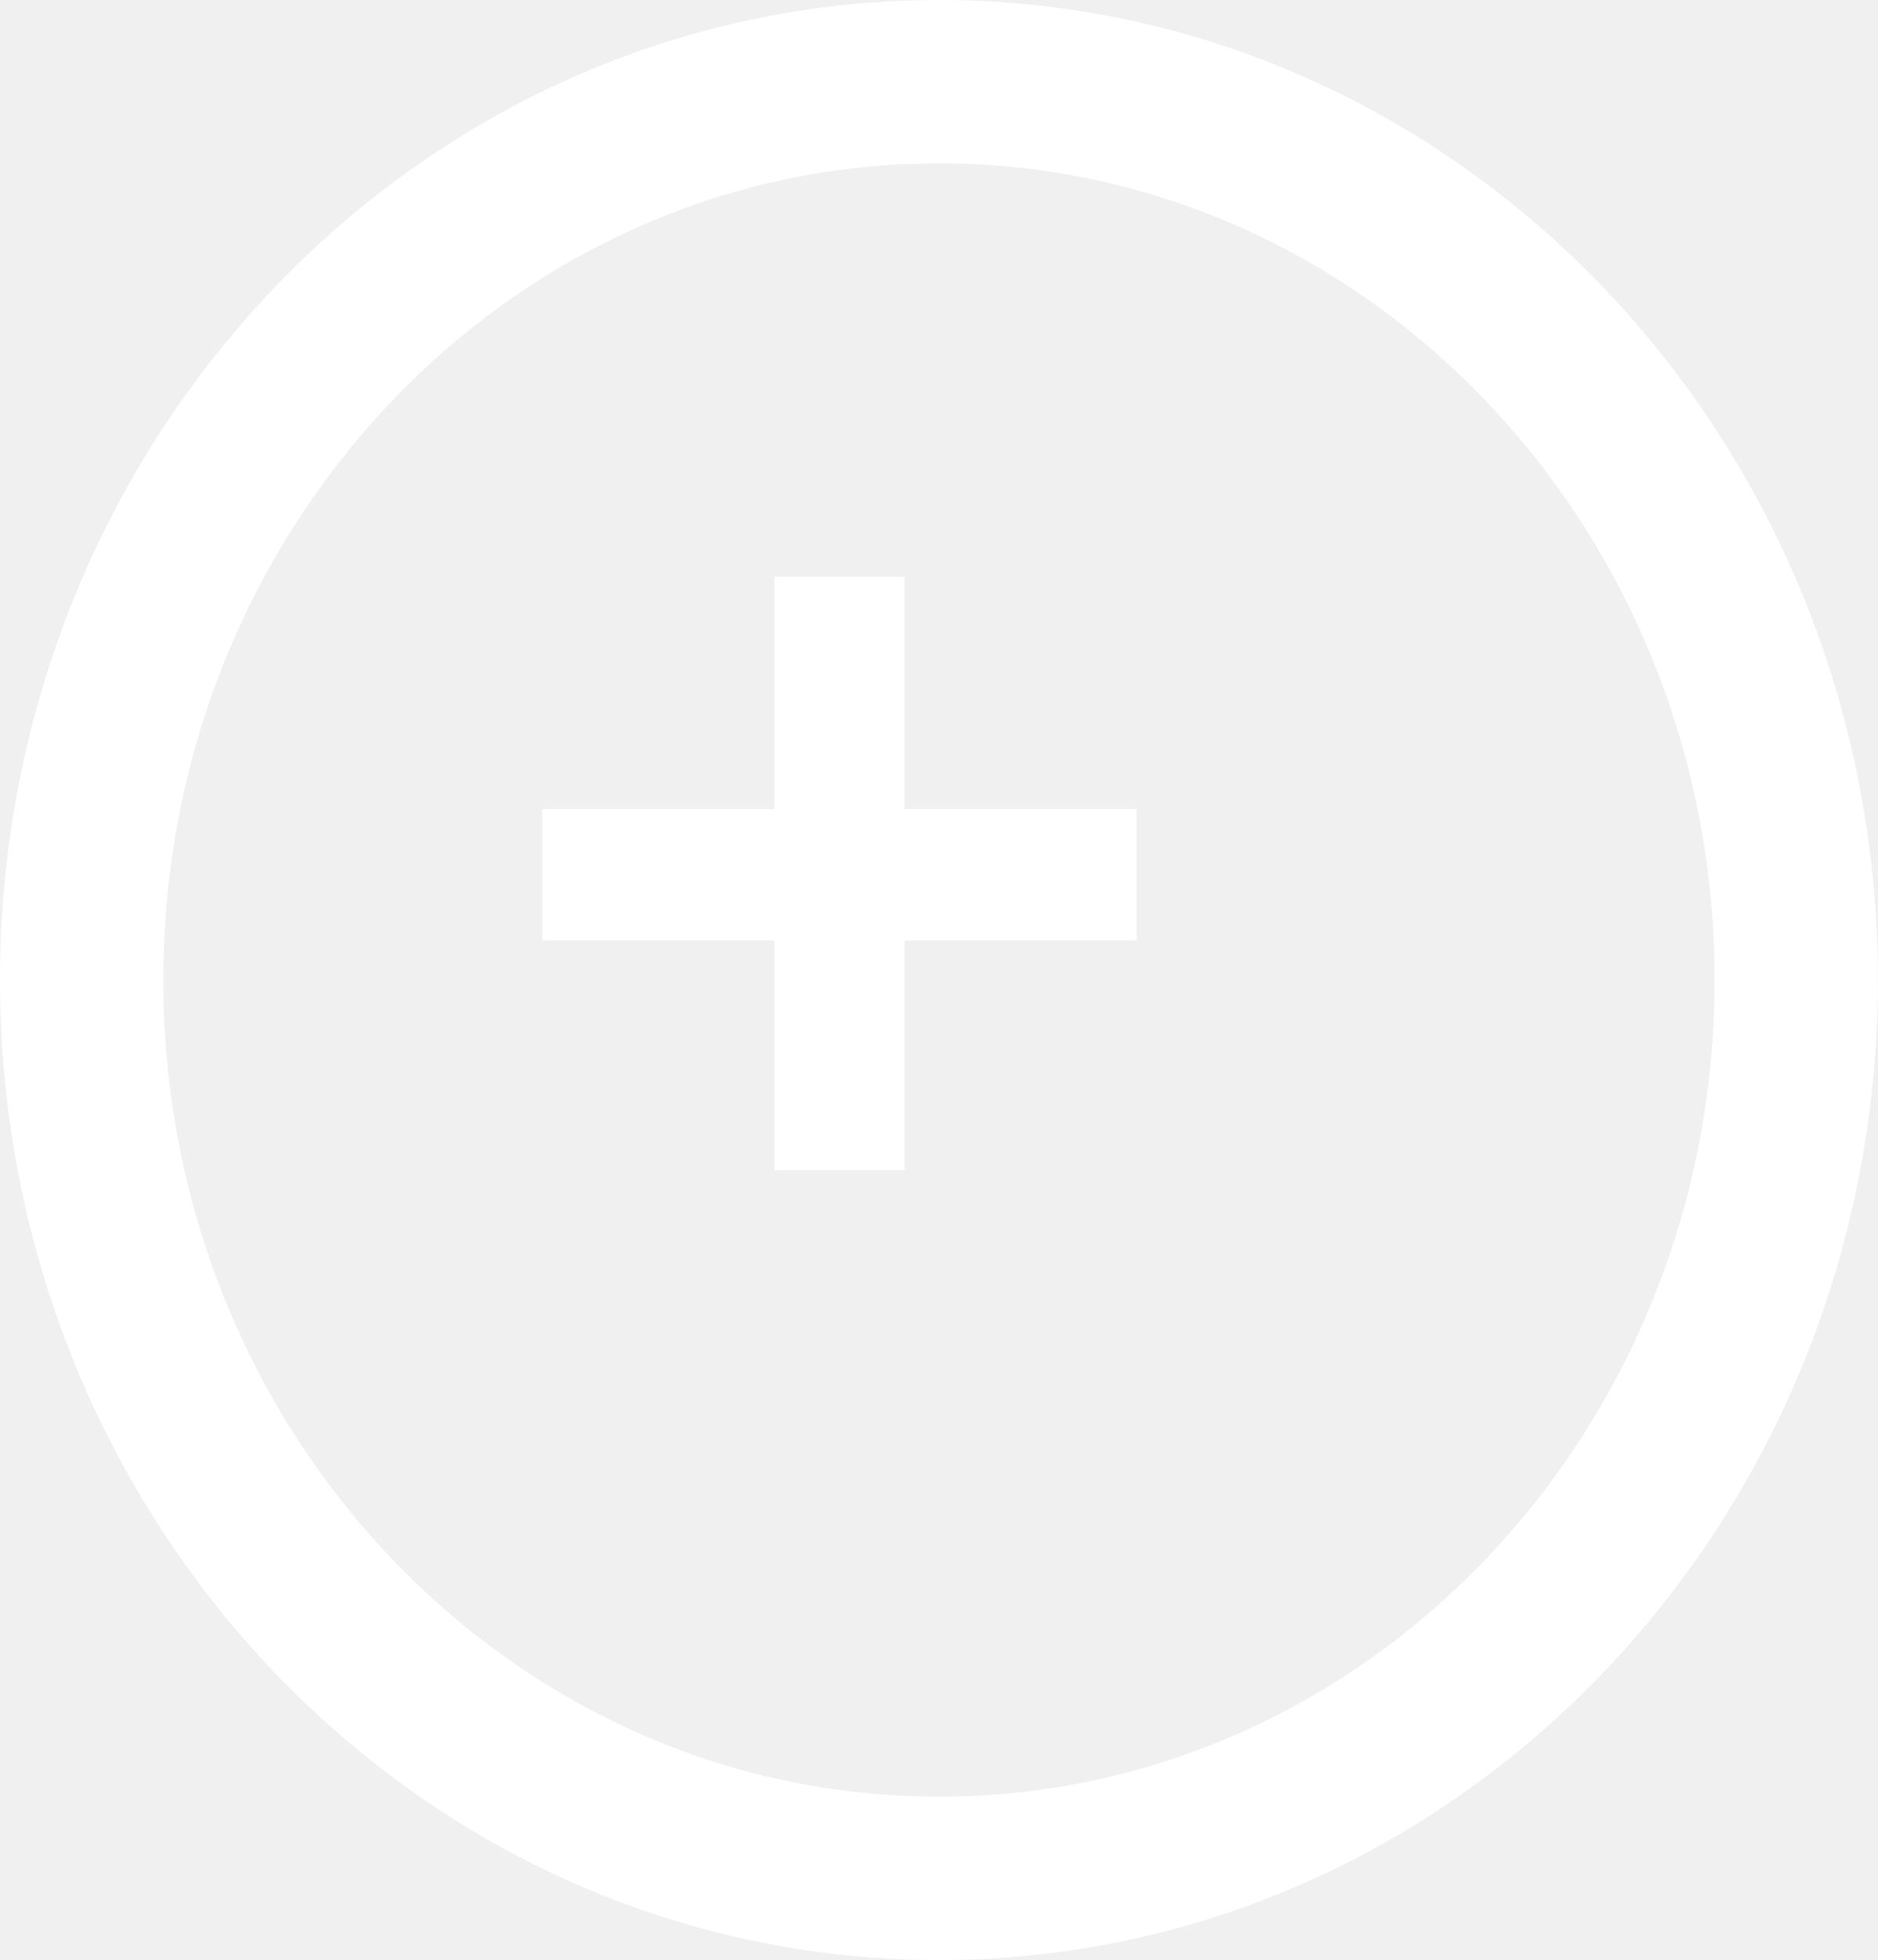
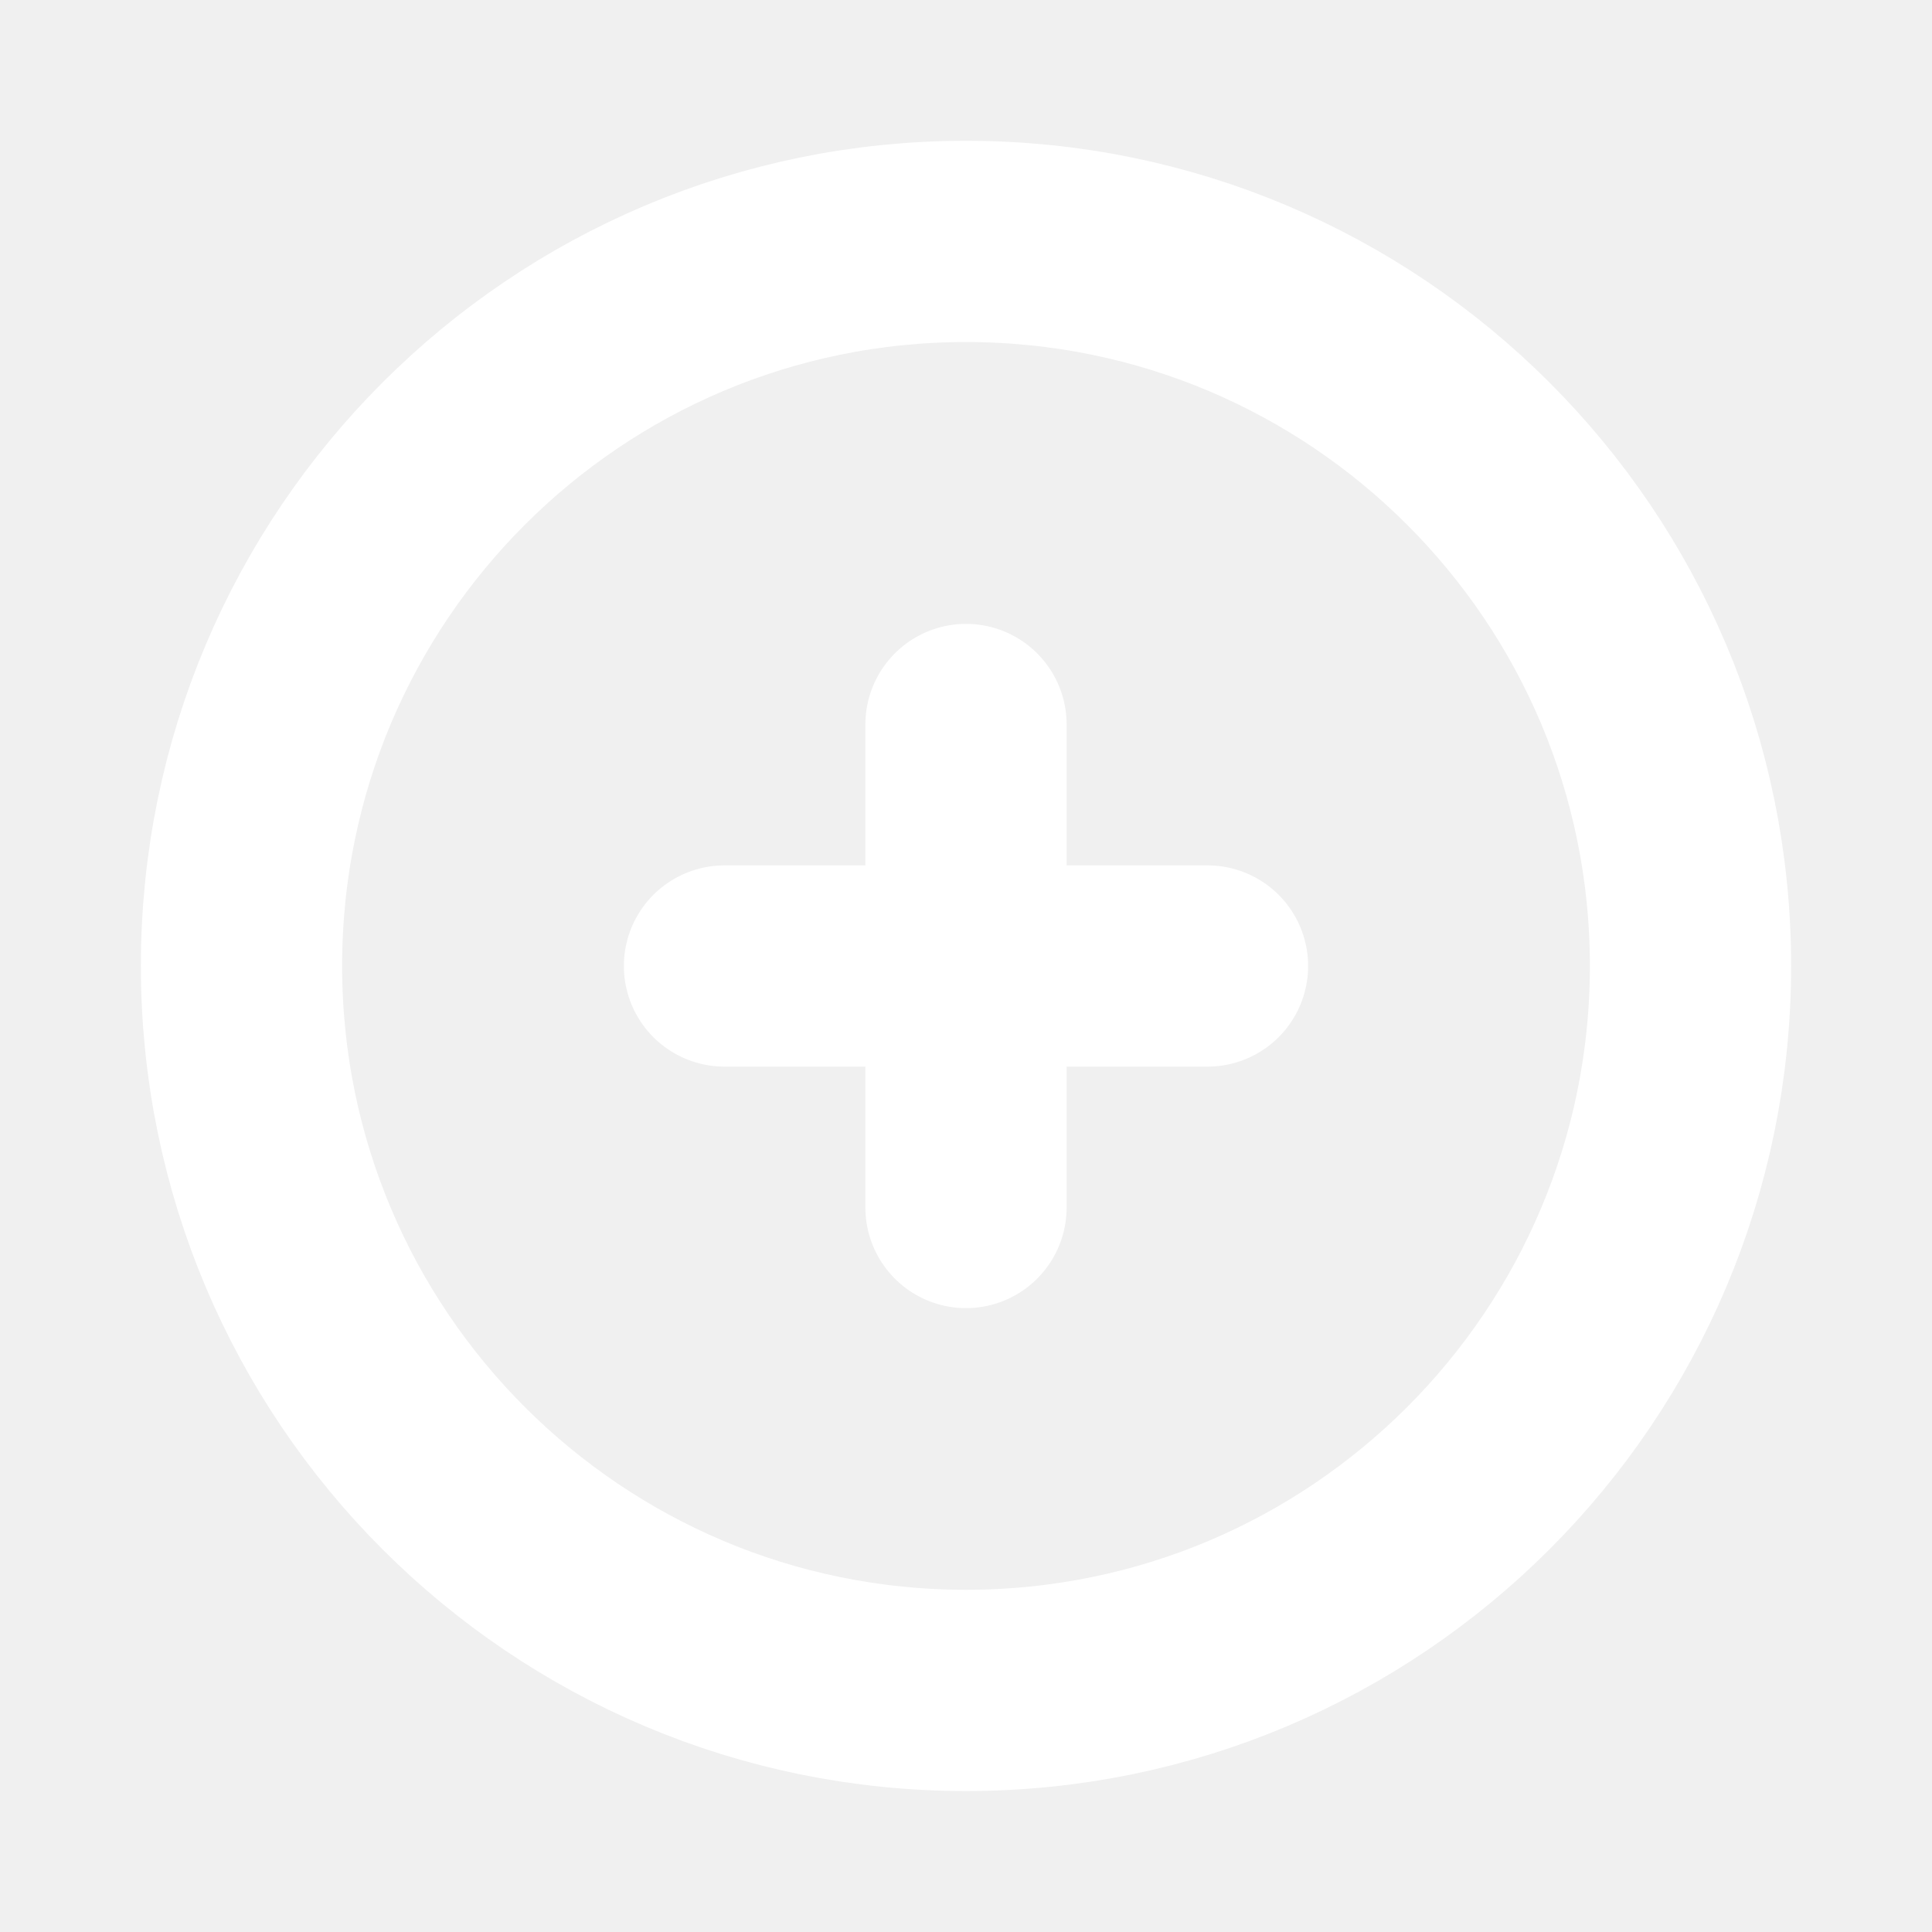
- <svg xmlns="http://www.w3.org/2000/svg" width="23" height="24" viewBox="0 0 23 24">
-   <g id="Group_8" data-name="Group 8" transform="translate(-0.22 0.055)">
-     <text id="_" data-name="+" transform="translate(6.22 15.945)" fill="#fff" font-size="15" font-family="SegoeUI-Bold, Segoe UI" font-weight="700">
-       <tspan x="0" y="0">+</tspan>
-     </text>
-     <g id="Ellipse_8" data-name="Ellipse 8" transform="translate(0.22 -0.055)" fill="none" stroke="#fff" stroke-width="2">
-       <ellipse cx="11.5" cy="12" rx="11.5" ry="12" stroke="none" />
-       <ellipse cx="11.5" cy="12" rx="10.5" ry="11" fill="none" />
+ <svg xmlns="http://www.w3.org/2000/svg" width="800px" height="800px" viewBox="0 0 24 24" fill="none">
+   <g id="SVGRepo_bgCarrier" stroke-width="0" />
+   <g id="SVGRepo_tracerCarrier" stroke-linecap="round" stroke-linejoin="round" />
+   <g id="SVGRepo_iconCarrier">
+     <g clip-path="url(#clip0_429_10970)">
+       <circle cx="12" cy="11.999" r="9" stroke="#fff" stroke-width="2.5" stroke-linecap="round" stroke-linejoin="round" />
+       <path d="M12 9V15" stroke="#fff" stroke-width="2.5" stroke-linecap="round" stroke-linejoin="round" />
+       <path d="M9 12H15" stroke="#fff" stroke-width="2.5" stroke-linecap="round" stroke-linejoin="round" />
    </g>
+     <defs>
+       <clipPath id="clip0_429_10970">
+         <rect width="24" height="24" fill="white" />
+       </clipPath>
+     </defs>
  </g>
</svg>
